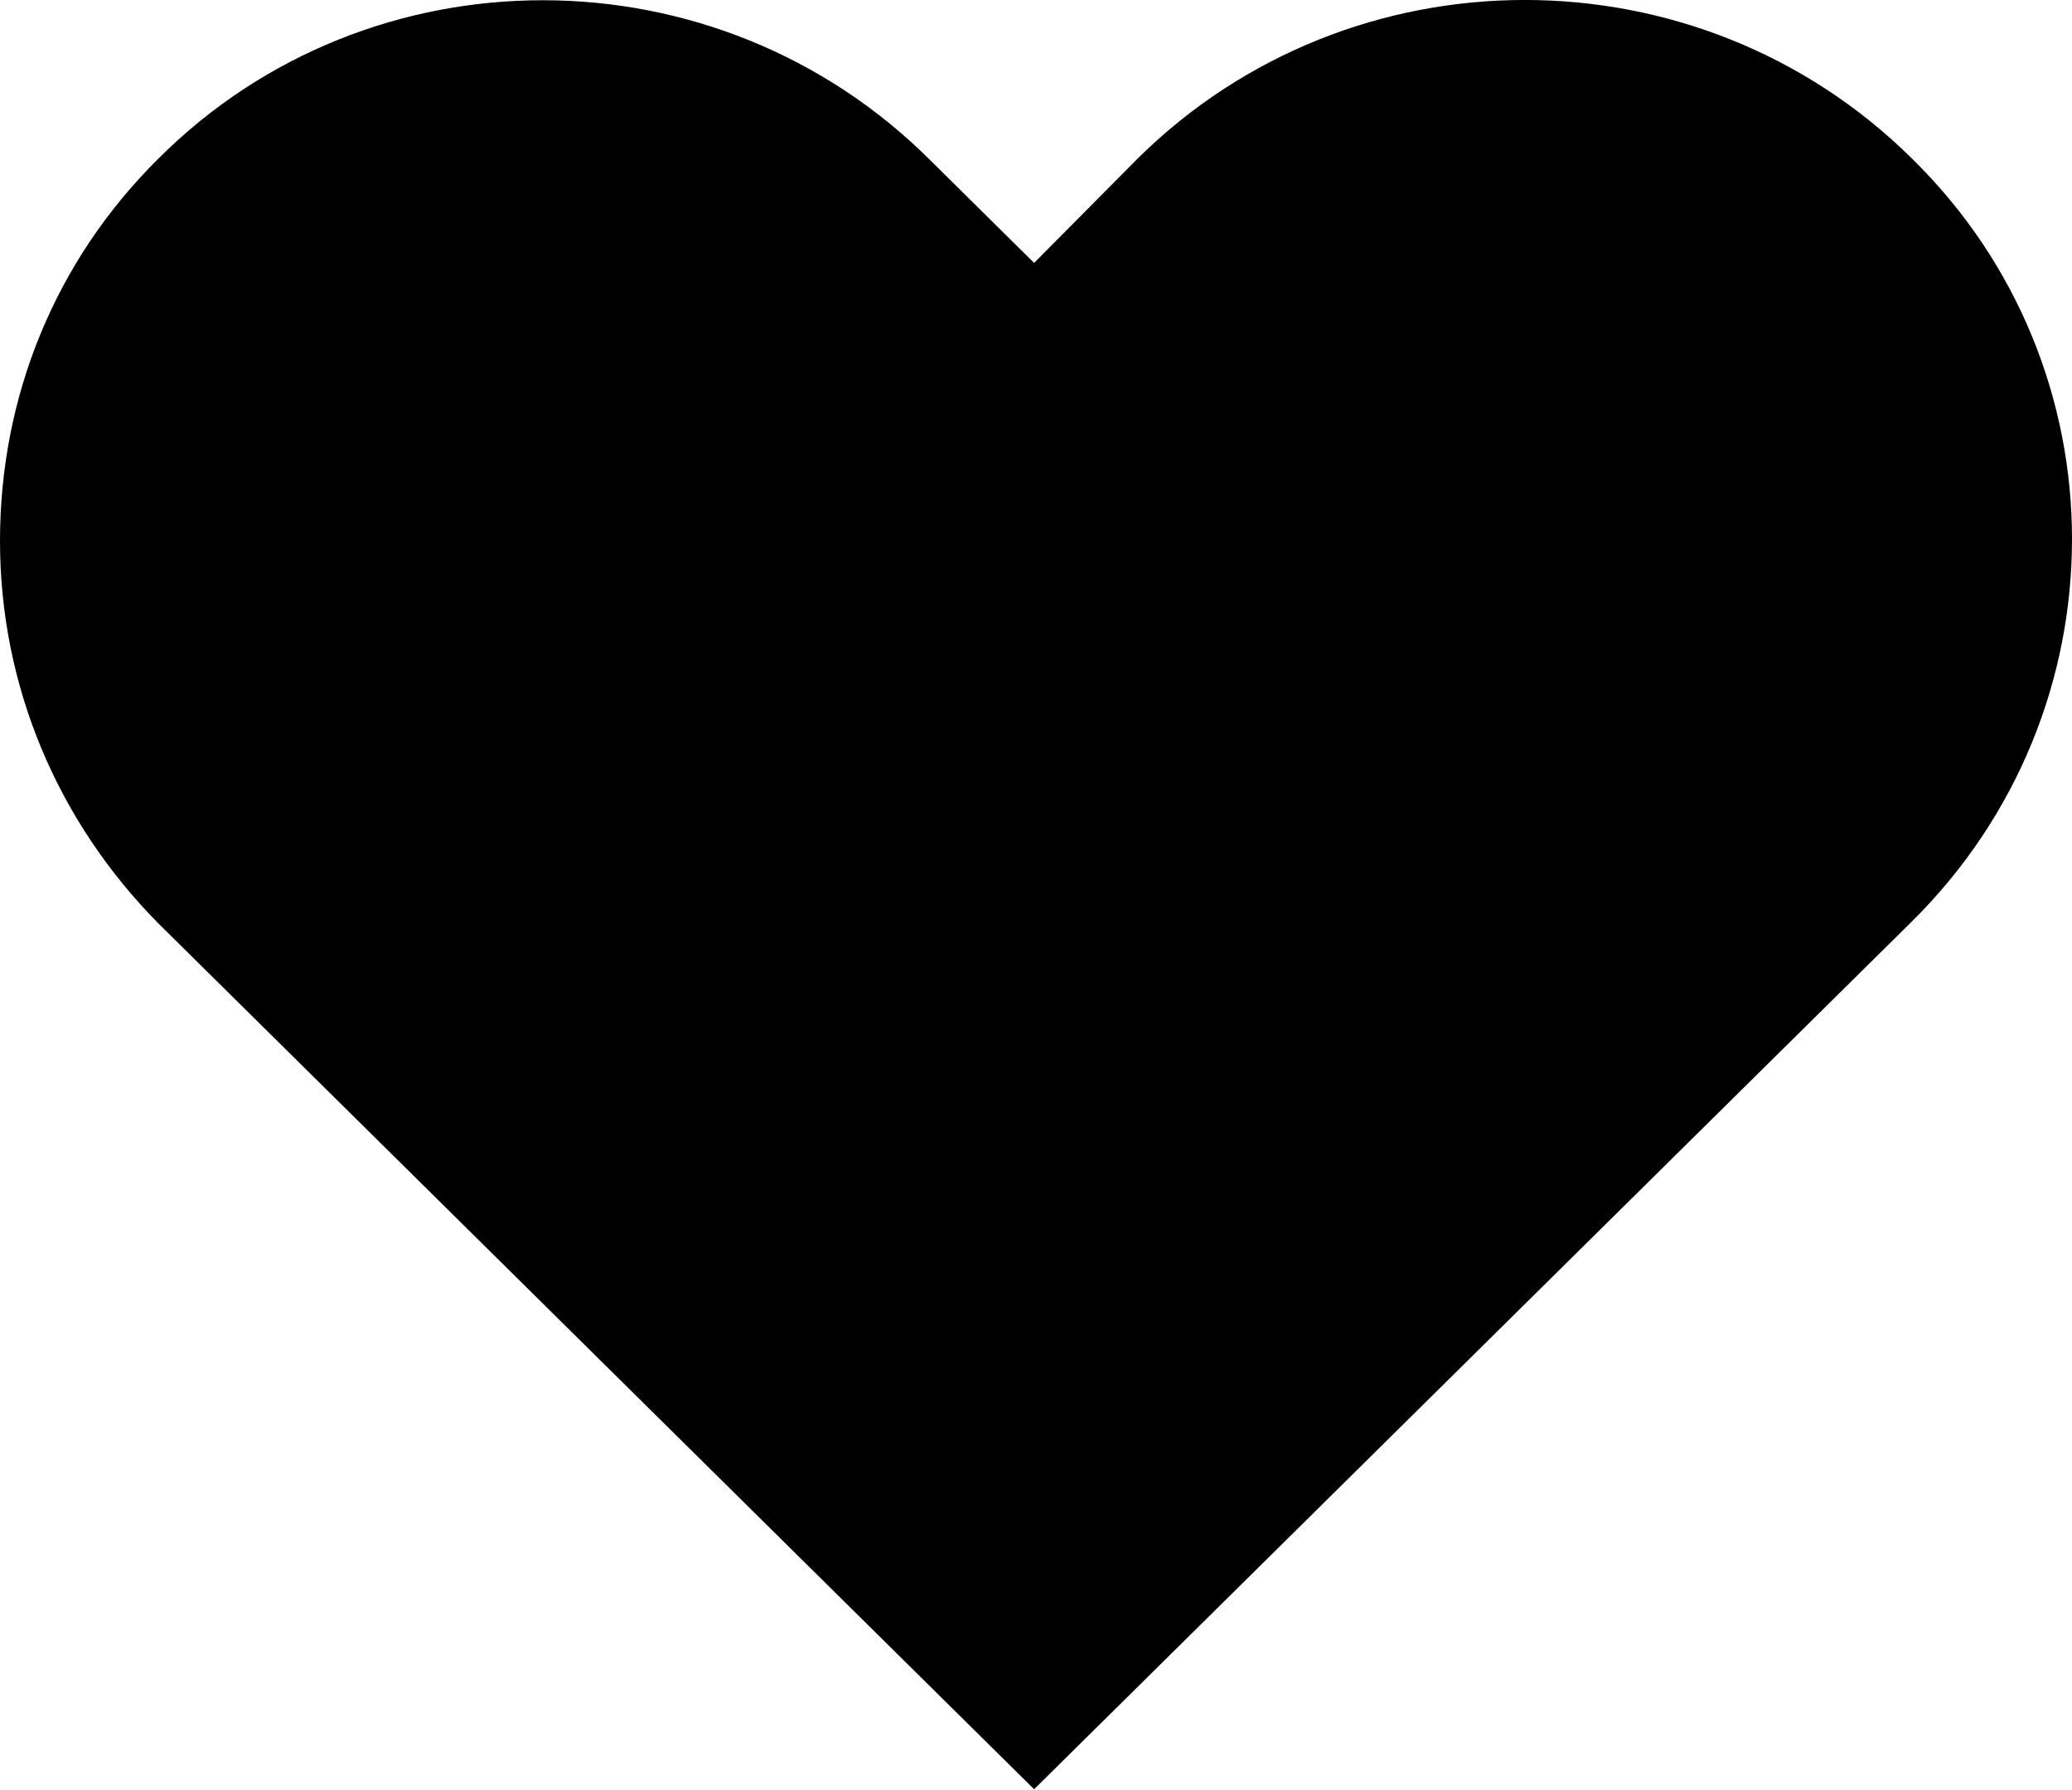
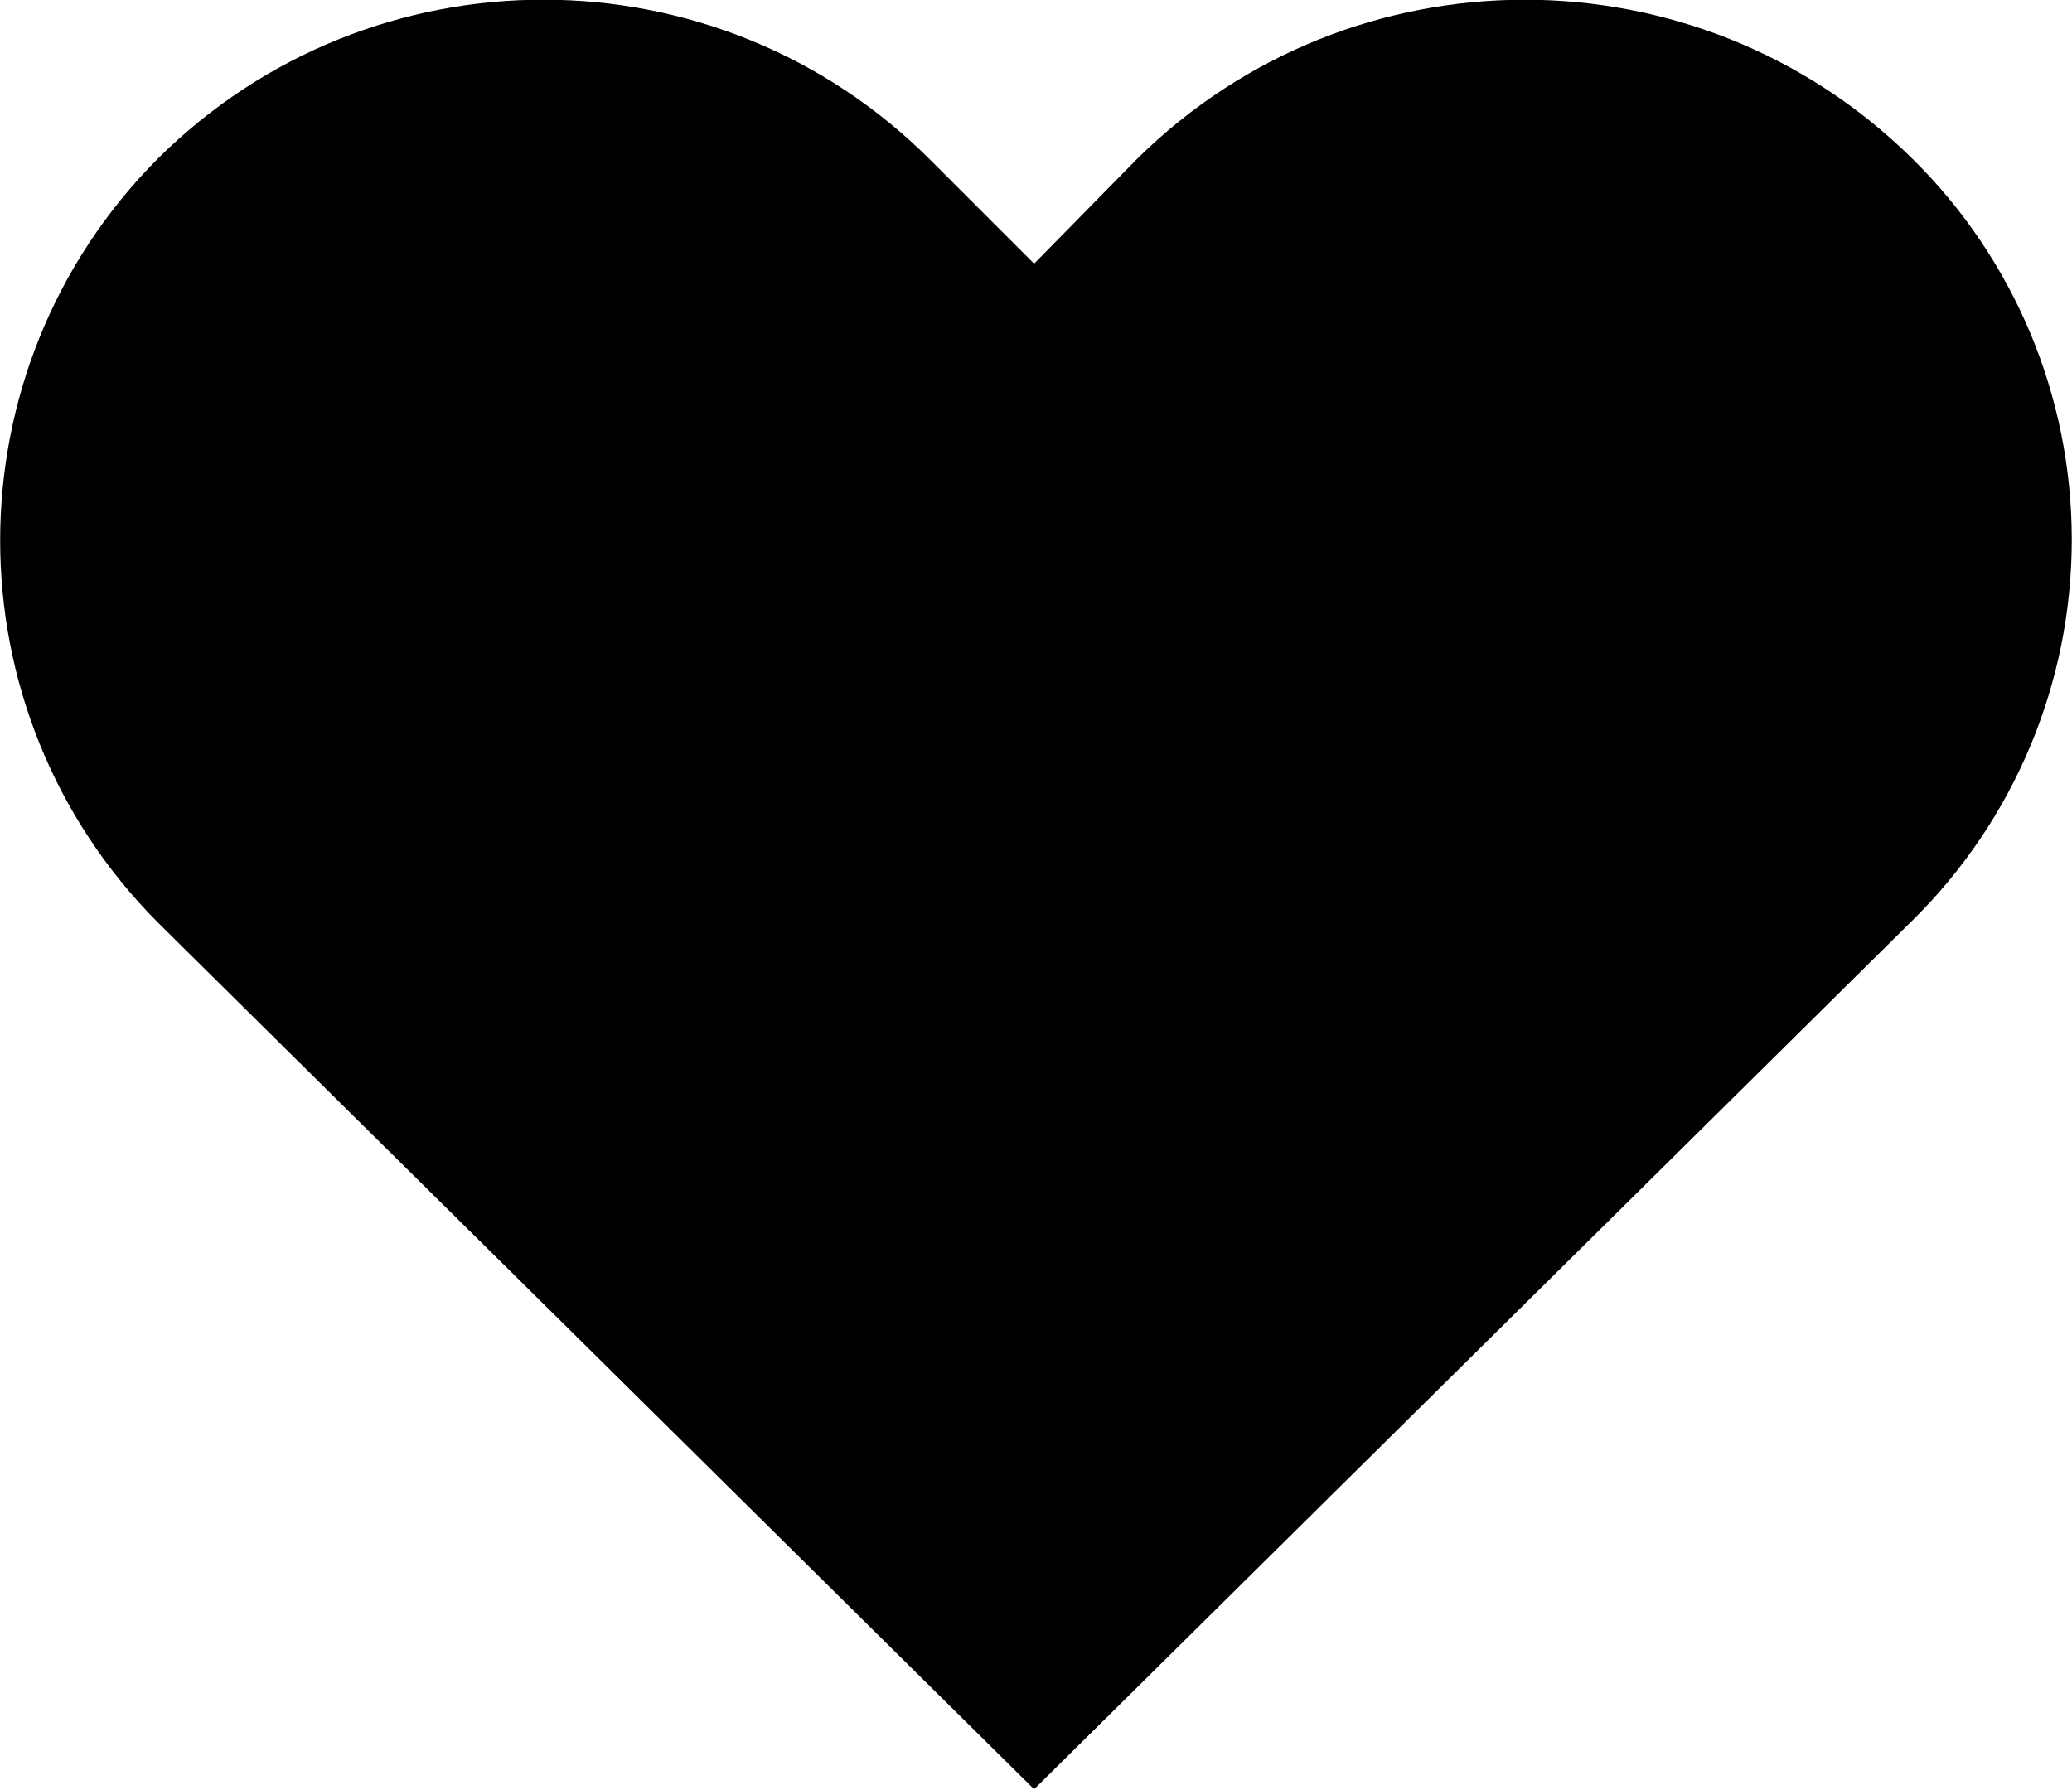
- <svg xmlns="http://www.w3.org/2000/svg" width="22" height="19" viewBox="0 0 22 19" fill="none">
-   <path fill-rule="evenodd" clip-rule="evenodd" d="M20.299 1.682C22.567 3.902 22.567 7.543 20.299 9.786L10.98 19L1.684 9.808C0.606 8.72 0 7.277 0 5.745C0 4.213 0.584 2.77 1.684 1.682C3.93 -0.561 7.612 -0.561 9.88 1.704L10.98 2.792L12.081 1.682C14.349 -0.561 18.031 -0.561 20.299 1.682Z" fill="black" />
+ <svg xmlns="http://www.w3.org/2000/svg" width="22" height="19" fill="none">
+   <path fill-rule="evenodd" clip-rule="evenodd" d="M20.3 1.68a5.68 5.68 0 0 1 0 8.1L10.98 19l-9.3-9.2a5.75 5.75 0 0 1 0-8.12 5.81 5.81 0 0 1 8.2.02l1.1 1.1 1.1-1.12a5.86 5.86 0 0 1 8.22 0Z" fill="#000" />
</svg>
